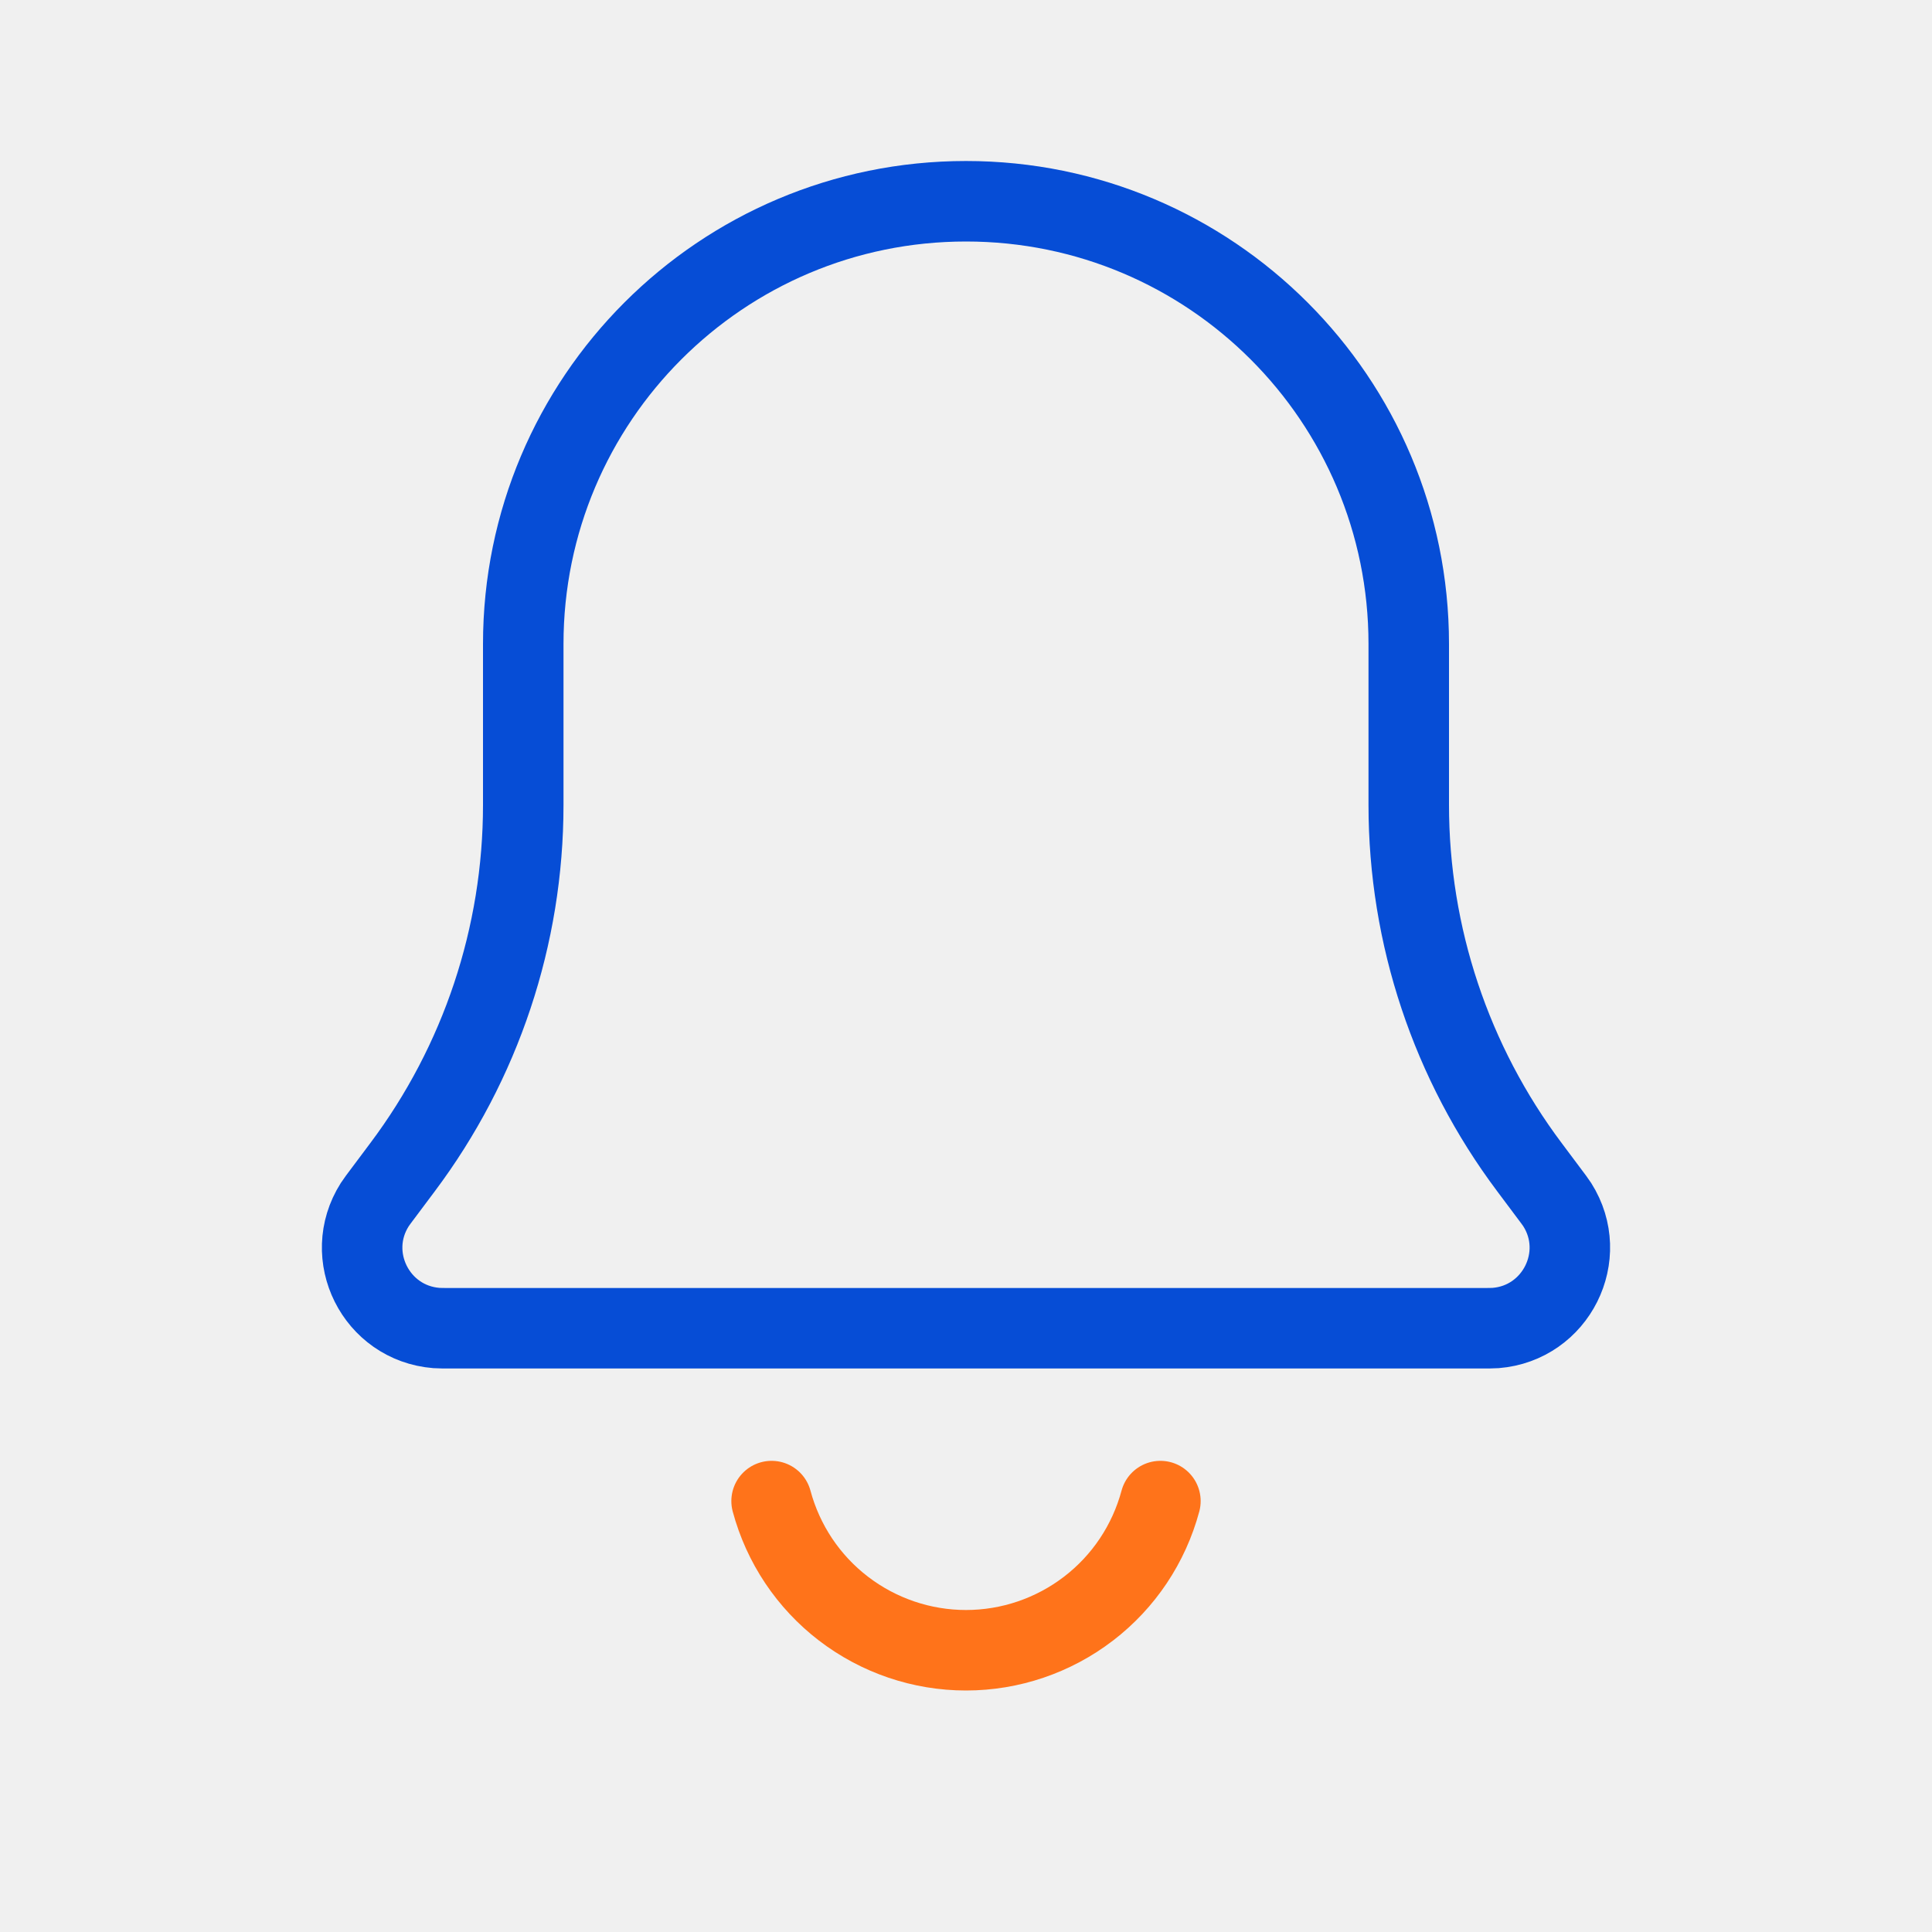
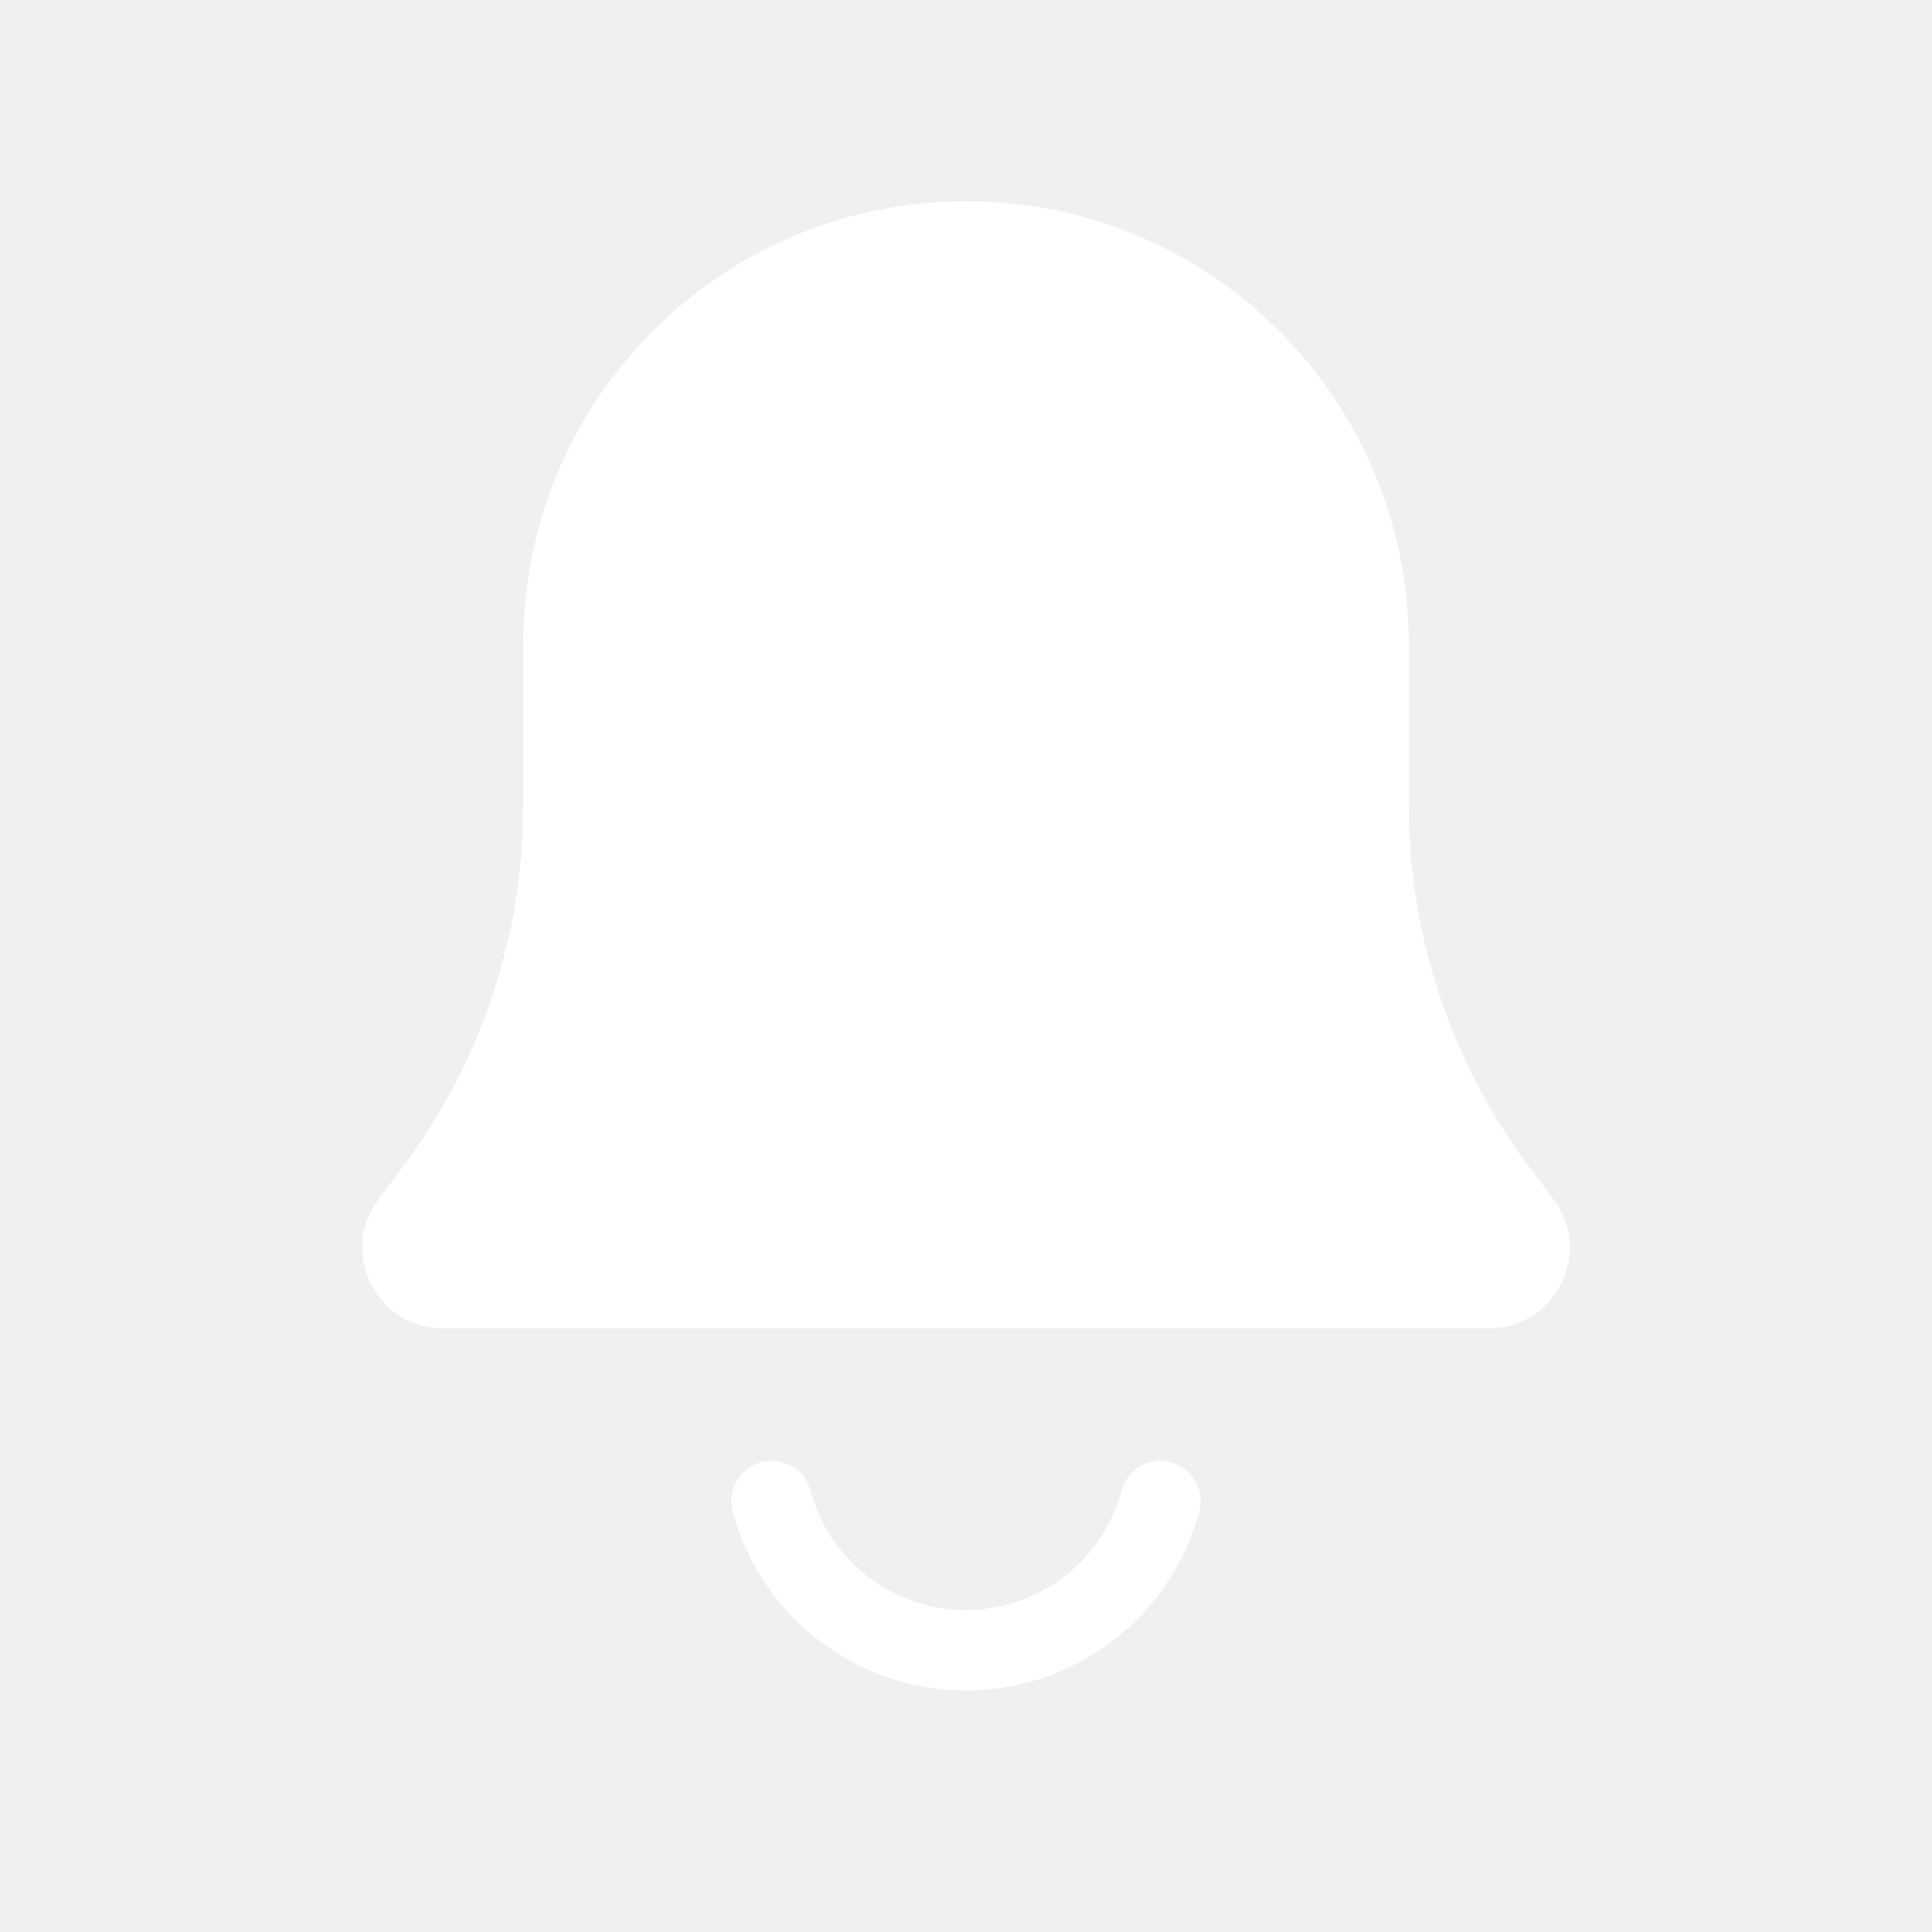
<svg xmlns="http://www.w3.org/2000/svg" width="24" height="24" viewBox="0 0 24 24" fill="none">
-   <path d="M6.5 8C6.5 4.962 8.962 2.5 12 2.5V2.5C15.038 2.5 17.5 4.962 17.5 8V10C17.5 11.623 18.026 13.202 19 14.5L19.214 14.786C19.287 14.883 19.324 14.932 19.345 14.965C19.748 15.601 19.329 16.437 18.579 16.497C18.54 16.5 18.479 16.5 18.357 16.5H5.643C5.521 16.5 5.46 16.5 5.421 16.497C4.67 16.437 4.252 15.601 4.655 14.965C4.676 14.932 4.713 14.883 4.786 14.786L5 14.5C5.974 13.202 6.5 11.623 6.5 10V8Z" stroke="#064DD6" />
-   <path d="M9.585 18.647C9.728 19.179 10.041 19.648 10.478 19.983C10.915 20.318 11.45 20.5 12 20.5C12.55 20.5 13.085 20.318 13.522 19.983C13.959 19.648 14.272 19.179 14.415 18.647" stroke="#FF731A" stroke-linecap="round" />
+   <path d="M6.5 8C6.5 4.962 8.962 2.5 12 2.5C15.038 2.5 17.5 4.962 17.5 8V10C17.5 11.623 18.026 13.202 19 14.5L19.214 14.786C19.287 14.883 19.324 14.932 19.345 14.965C19.748 15.601 19.329 16.437 18.579 16.497C18.54 16.5 18.479 16.5 18.357 16.5H5.643C5.521 16.5 5.46 16.5 5.421 16.497C4.67 16.437 4.252 15.601 4.655 14.965C4.676 14.932 4.713 14.883 4.786 14.786L5 14.5C5.974 13.202 6.5 11.623 6.5 10V8Z" fill="white" />
+   <path d="M9.585 18.647C9.728 19.179 10.041 19.648 10.478 19.983C10.915 20.318 11.45 20.5 12 20.5C12.55 20.5 13.085 20.318 13.522 19.983C13.959 19.648 14.272 19.179 14.415 18.647" stroke="white" stroke-linecap="round" />
</svg>
